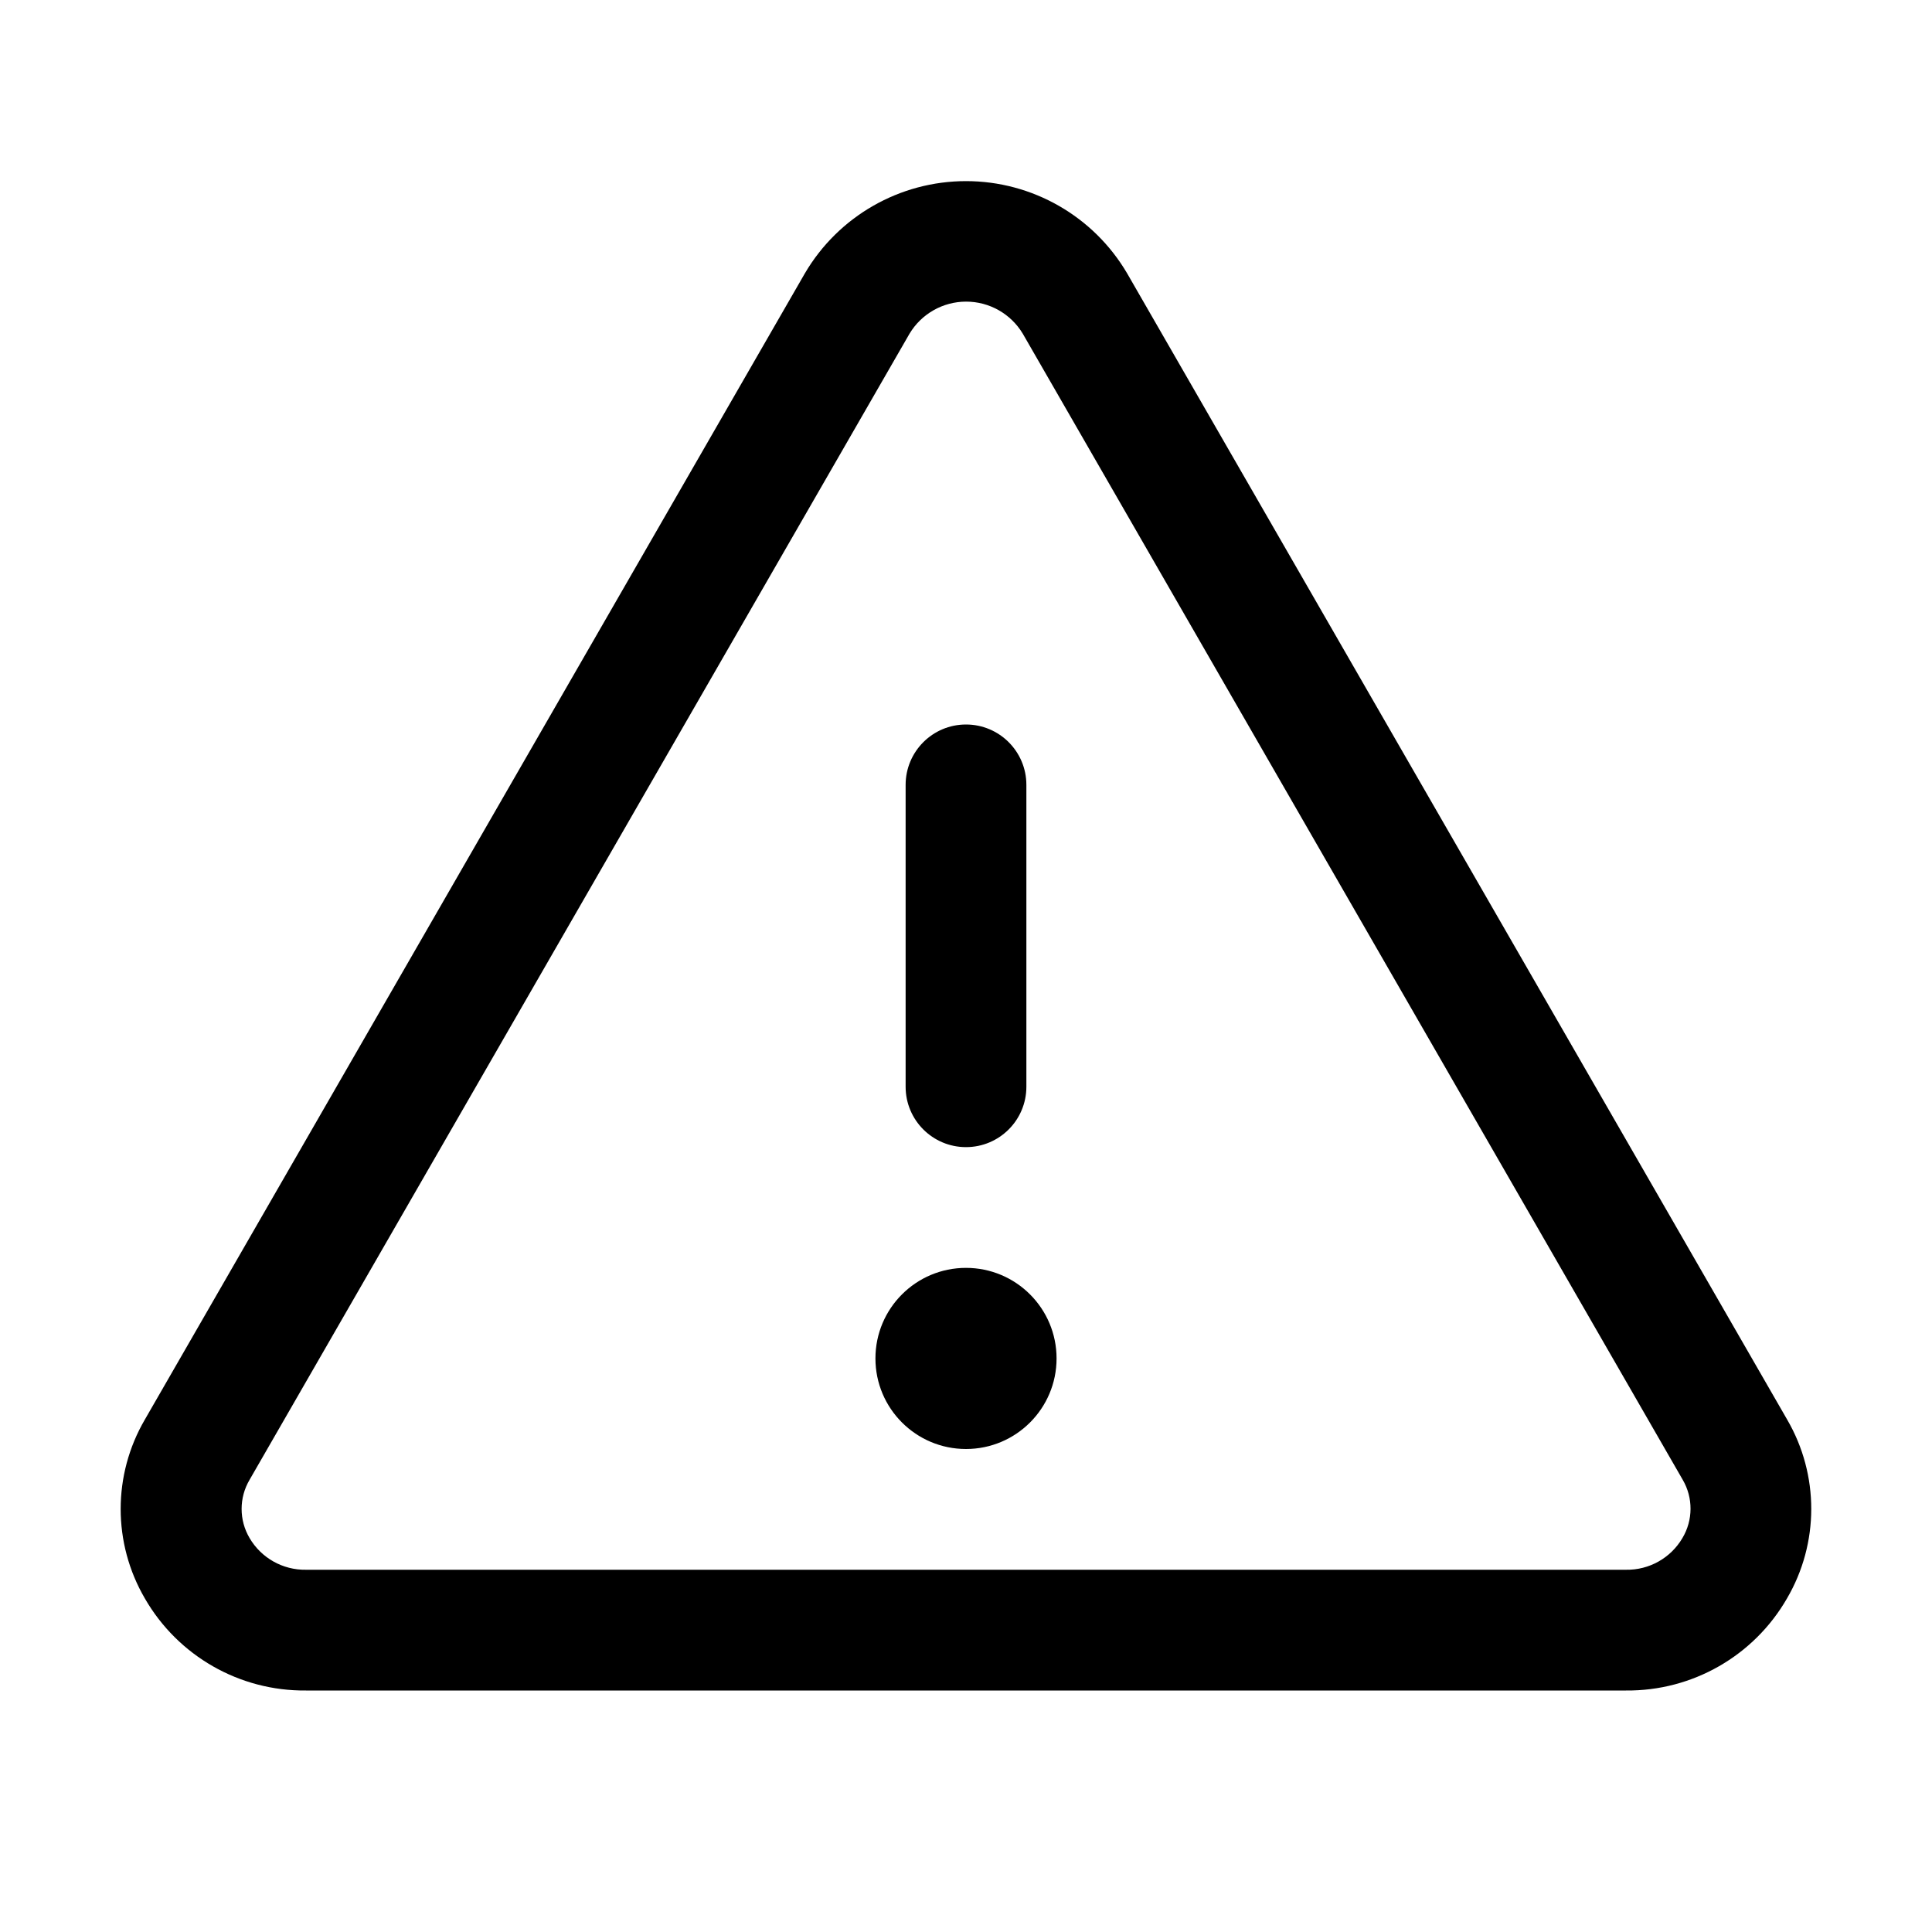
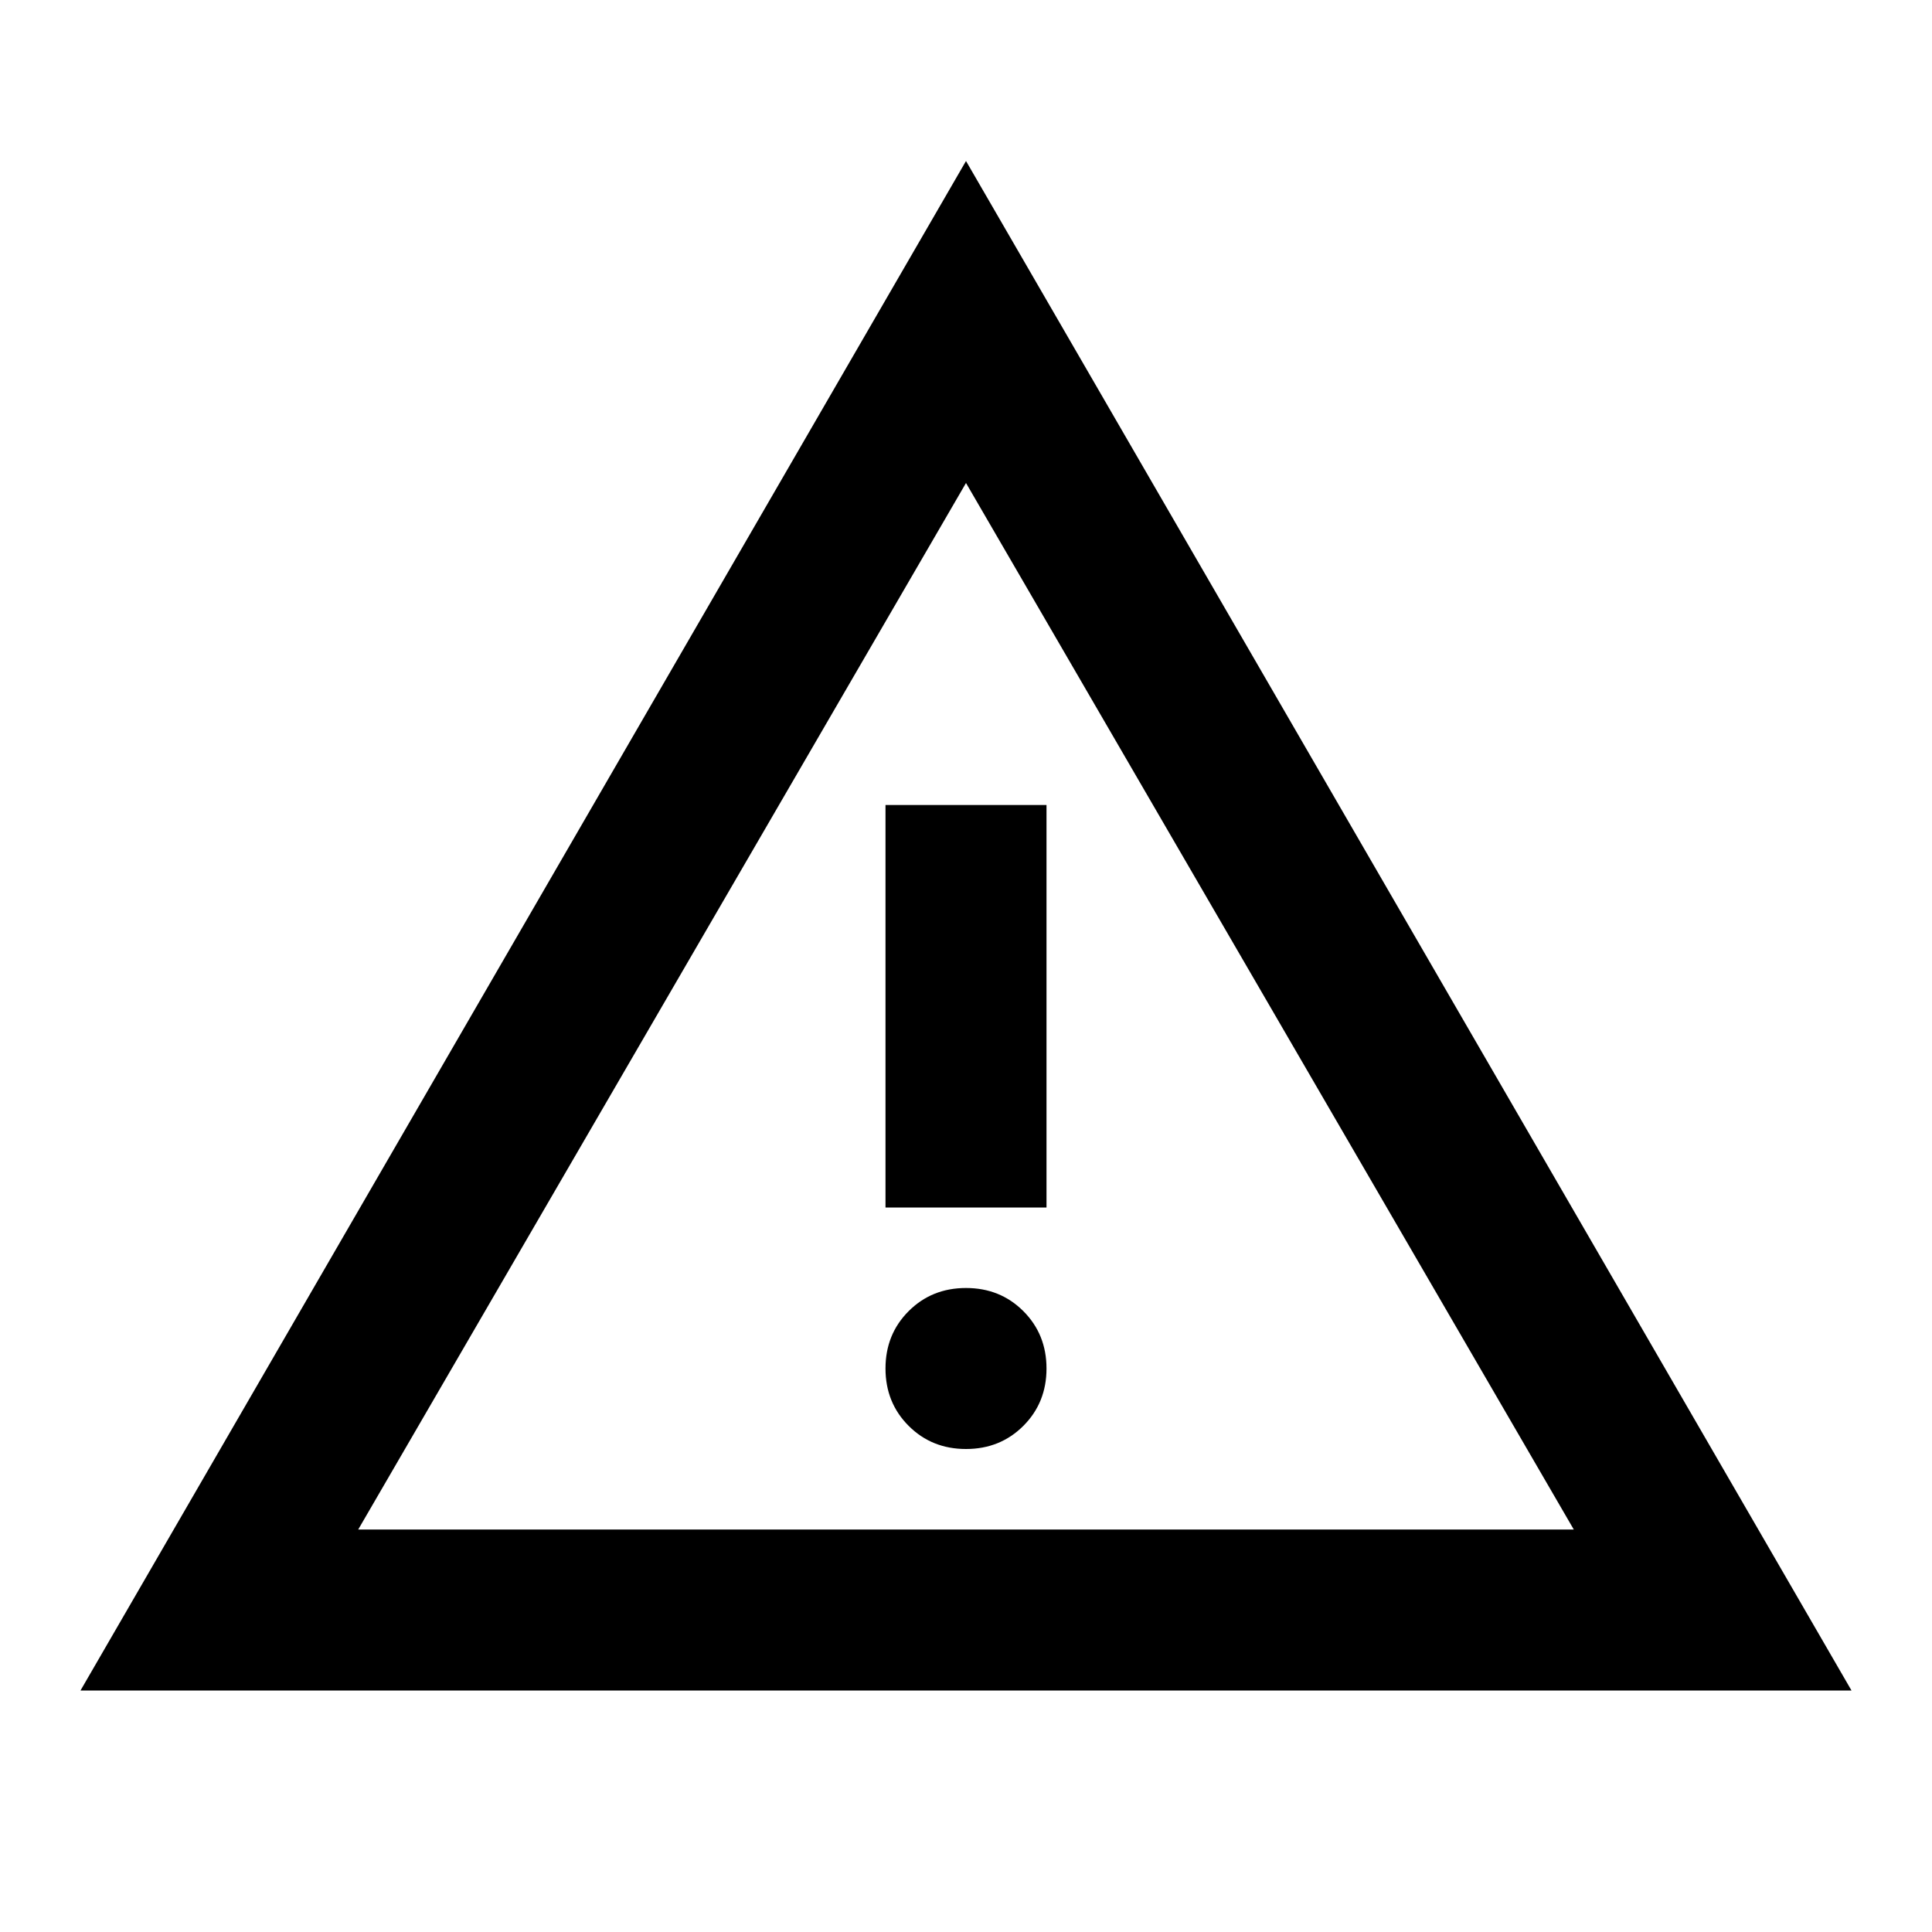
- <svg xmlns="http://www.w3.org/2000/svg" viewBox="0 0 256 256">
-   <path d="M236.8,188.09,149.35,36.22h0a24.76,24.76,0,0,0-42.7,0L19.2,188.09a23.51,23.51,0,0,0,0,23.72A24.35,24.35,0,0,0,40.55,224h174.9a24.35,24.35,0,0,0,21.33-12.19A23.51,23.51,0,0,0,236.8,188.09ZM222.93,203.8a8.5,8.5,0,0,1-7.48,4.2H40.55a8.5,8.5,0,0,1-7.48-4.2,7.59,7.59,0,0,1,0-7.72L120.52,44.21a8.75,8.75,0,0,1,15,0l87.45,151.87A7.59,7.59,0,0,1,222.93,203.8ZM120,144V104a8,8,0,0,1,16,0v40a8,8,0,0,1-16,0Zm20,36a12,12,0,1,1-12-12A12,12,0,0,1,140,180Z" />
+ <svg xmlns="http://www.w3.org/2000/svg" viewBox="0 -960 960 960">
+   <path d="m40-120 440-760 440 760H40Zm138-80h604L480-720 178-200Zm302-40q17 0 28.5-11.5T520-280q0-17-11.5-28.5T480-320q-17 0-28.5 11.5T440-280q0 17 11.5 28.5T480-240Zm-40-120h80v-200h-80v200Zm40-100Z" />
</svg>
